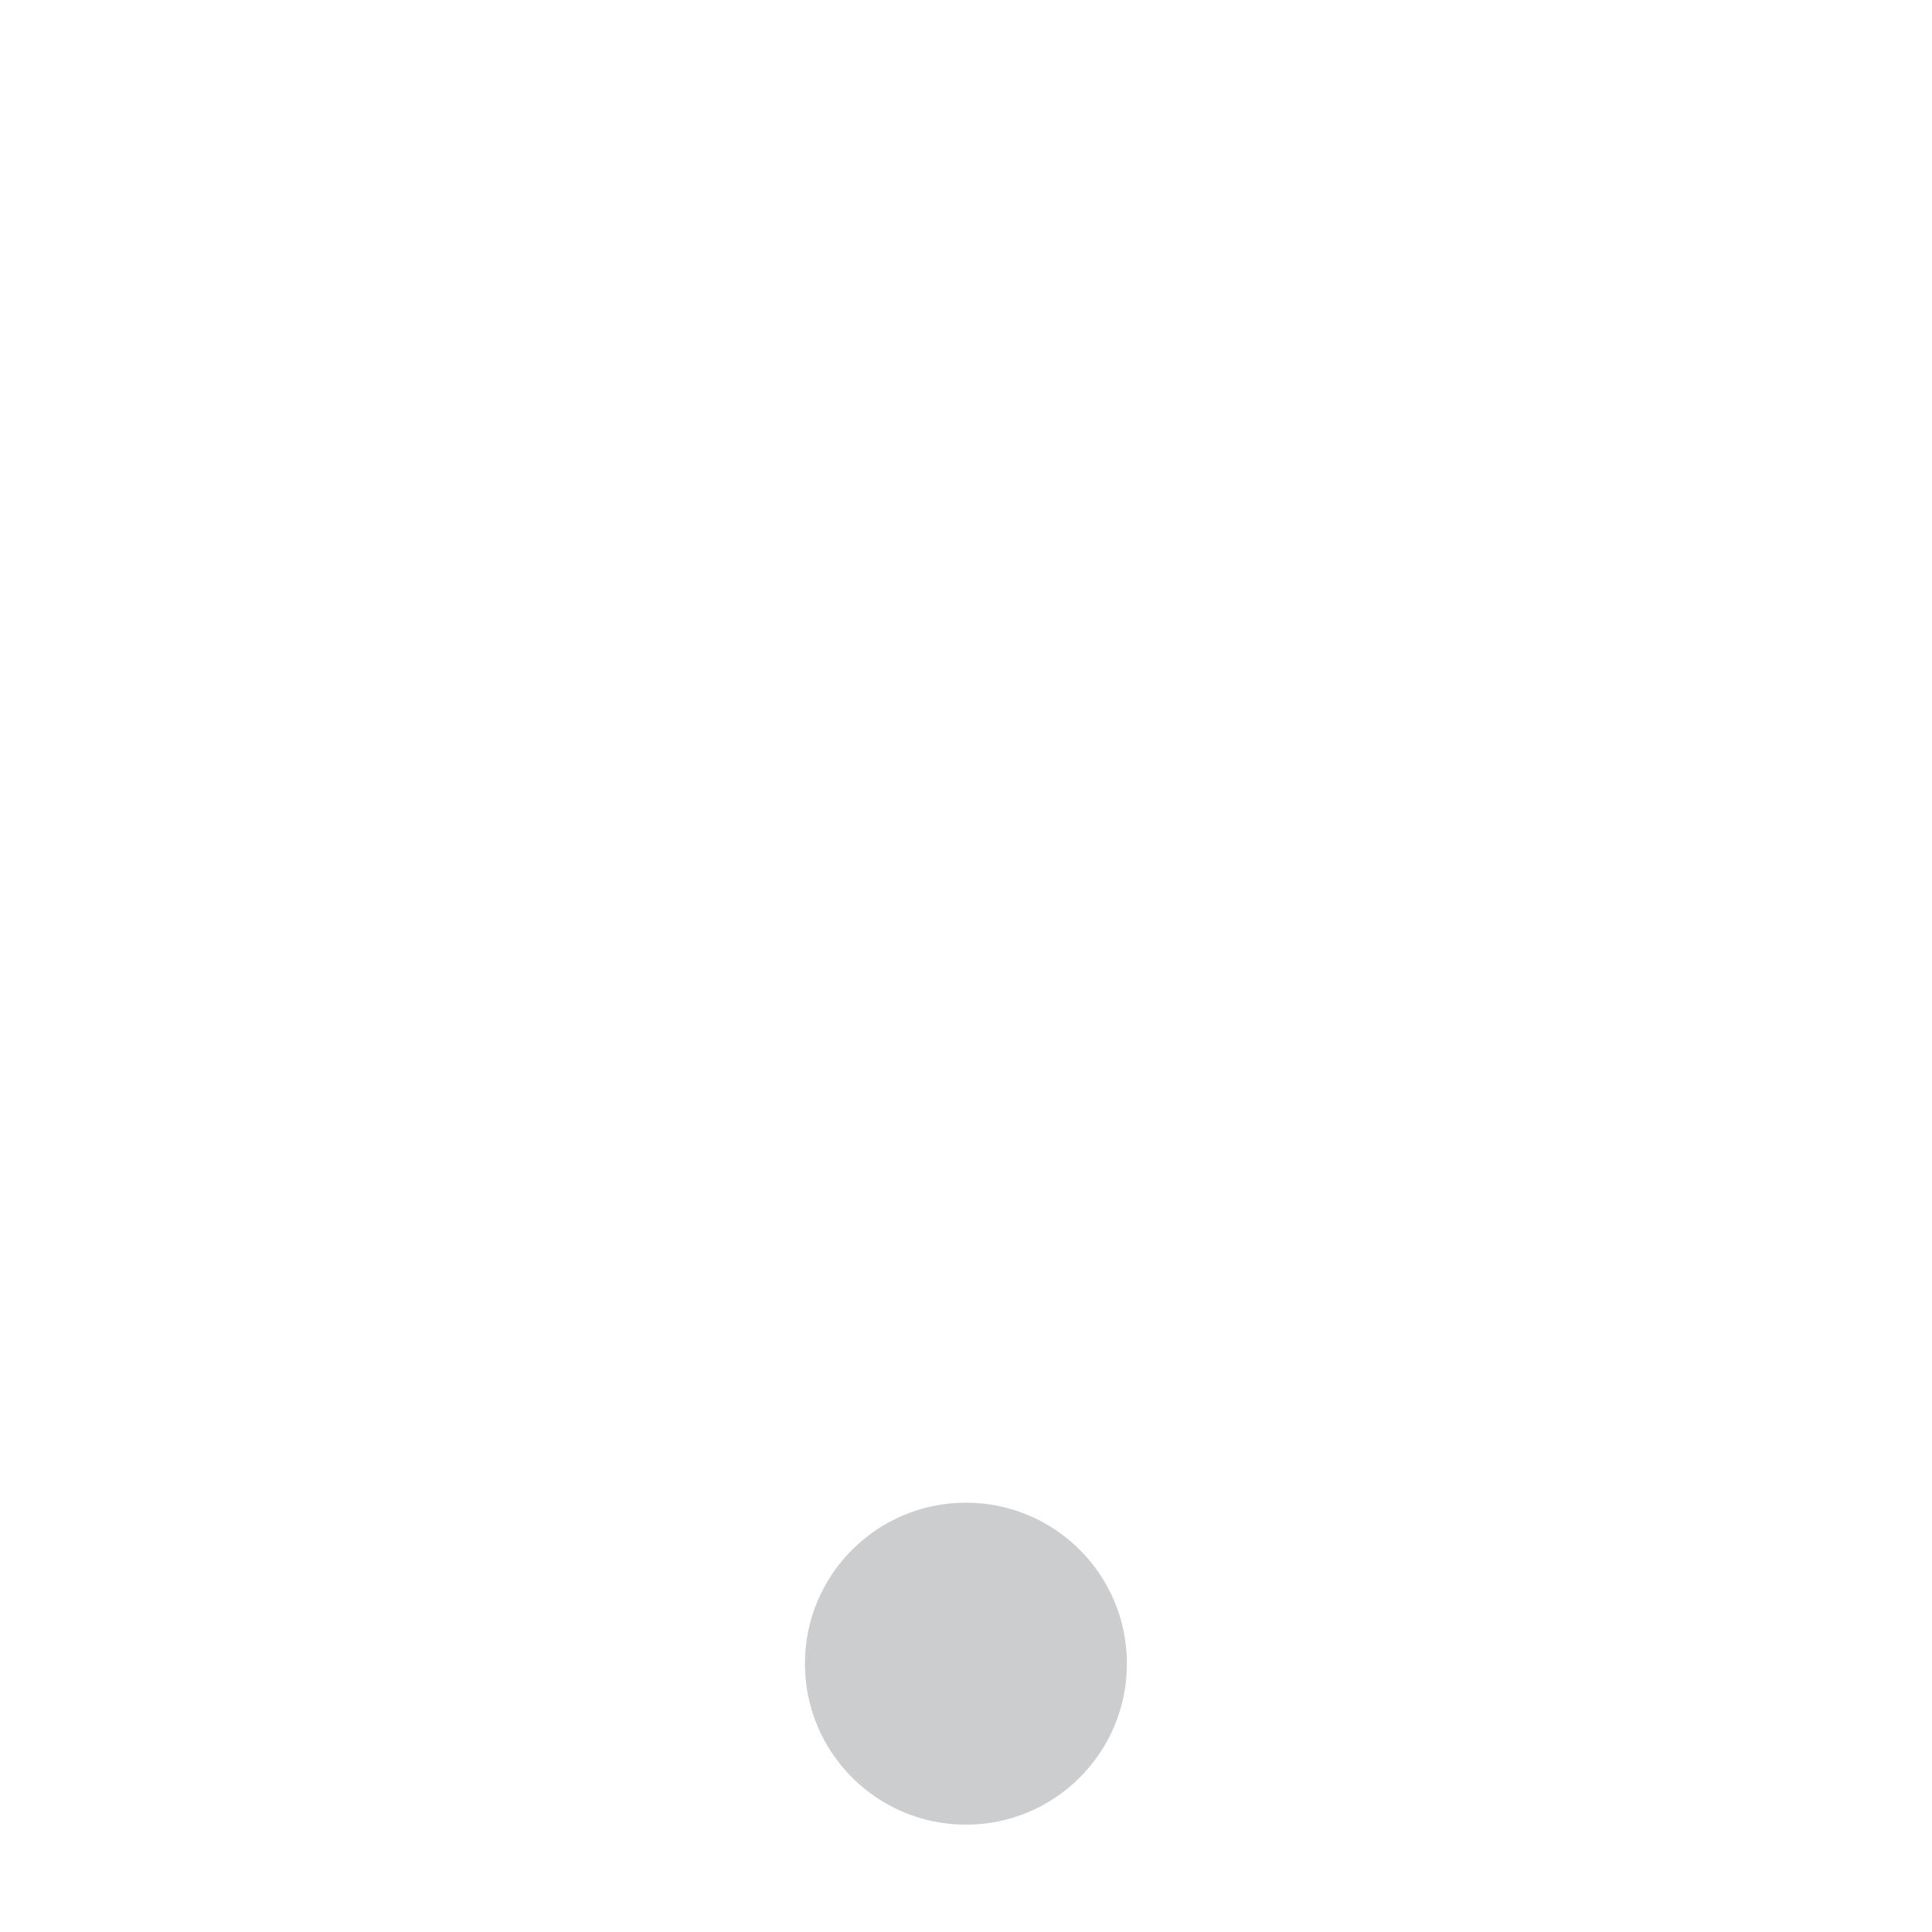
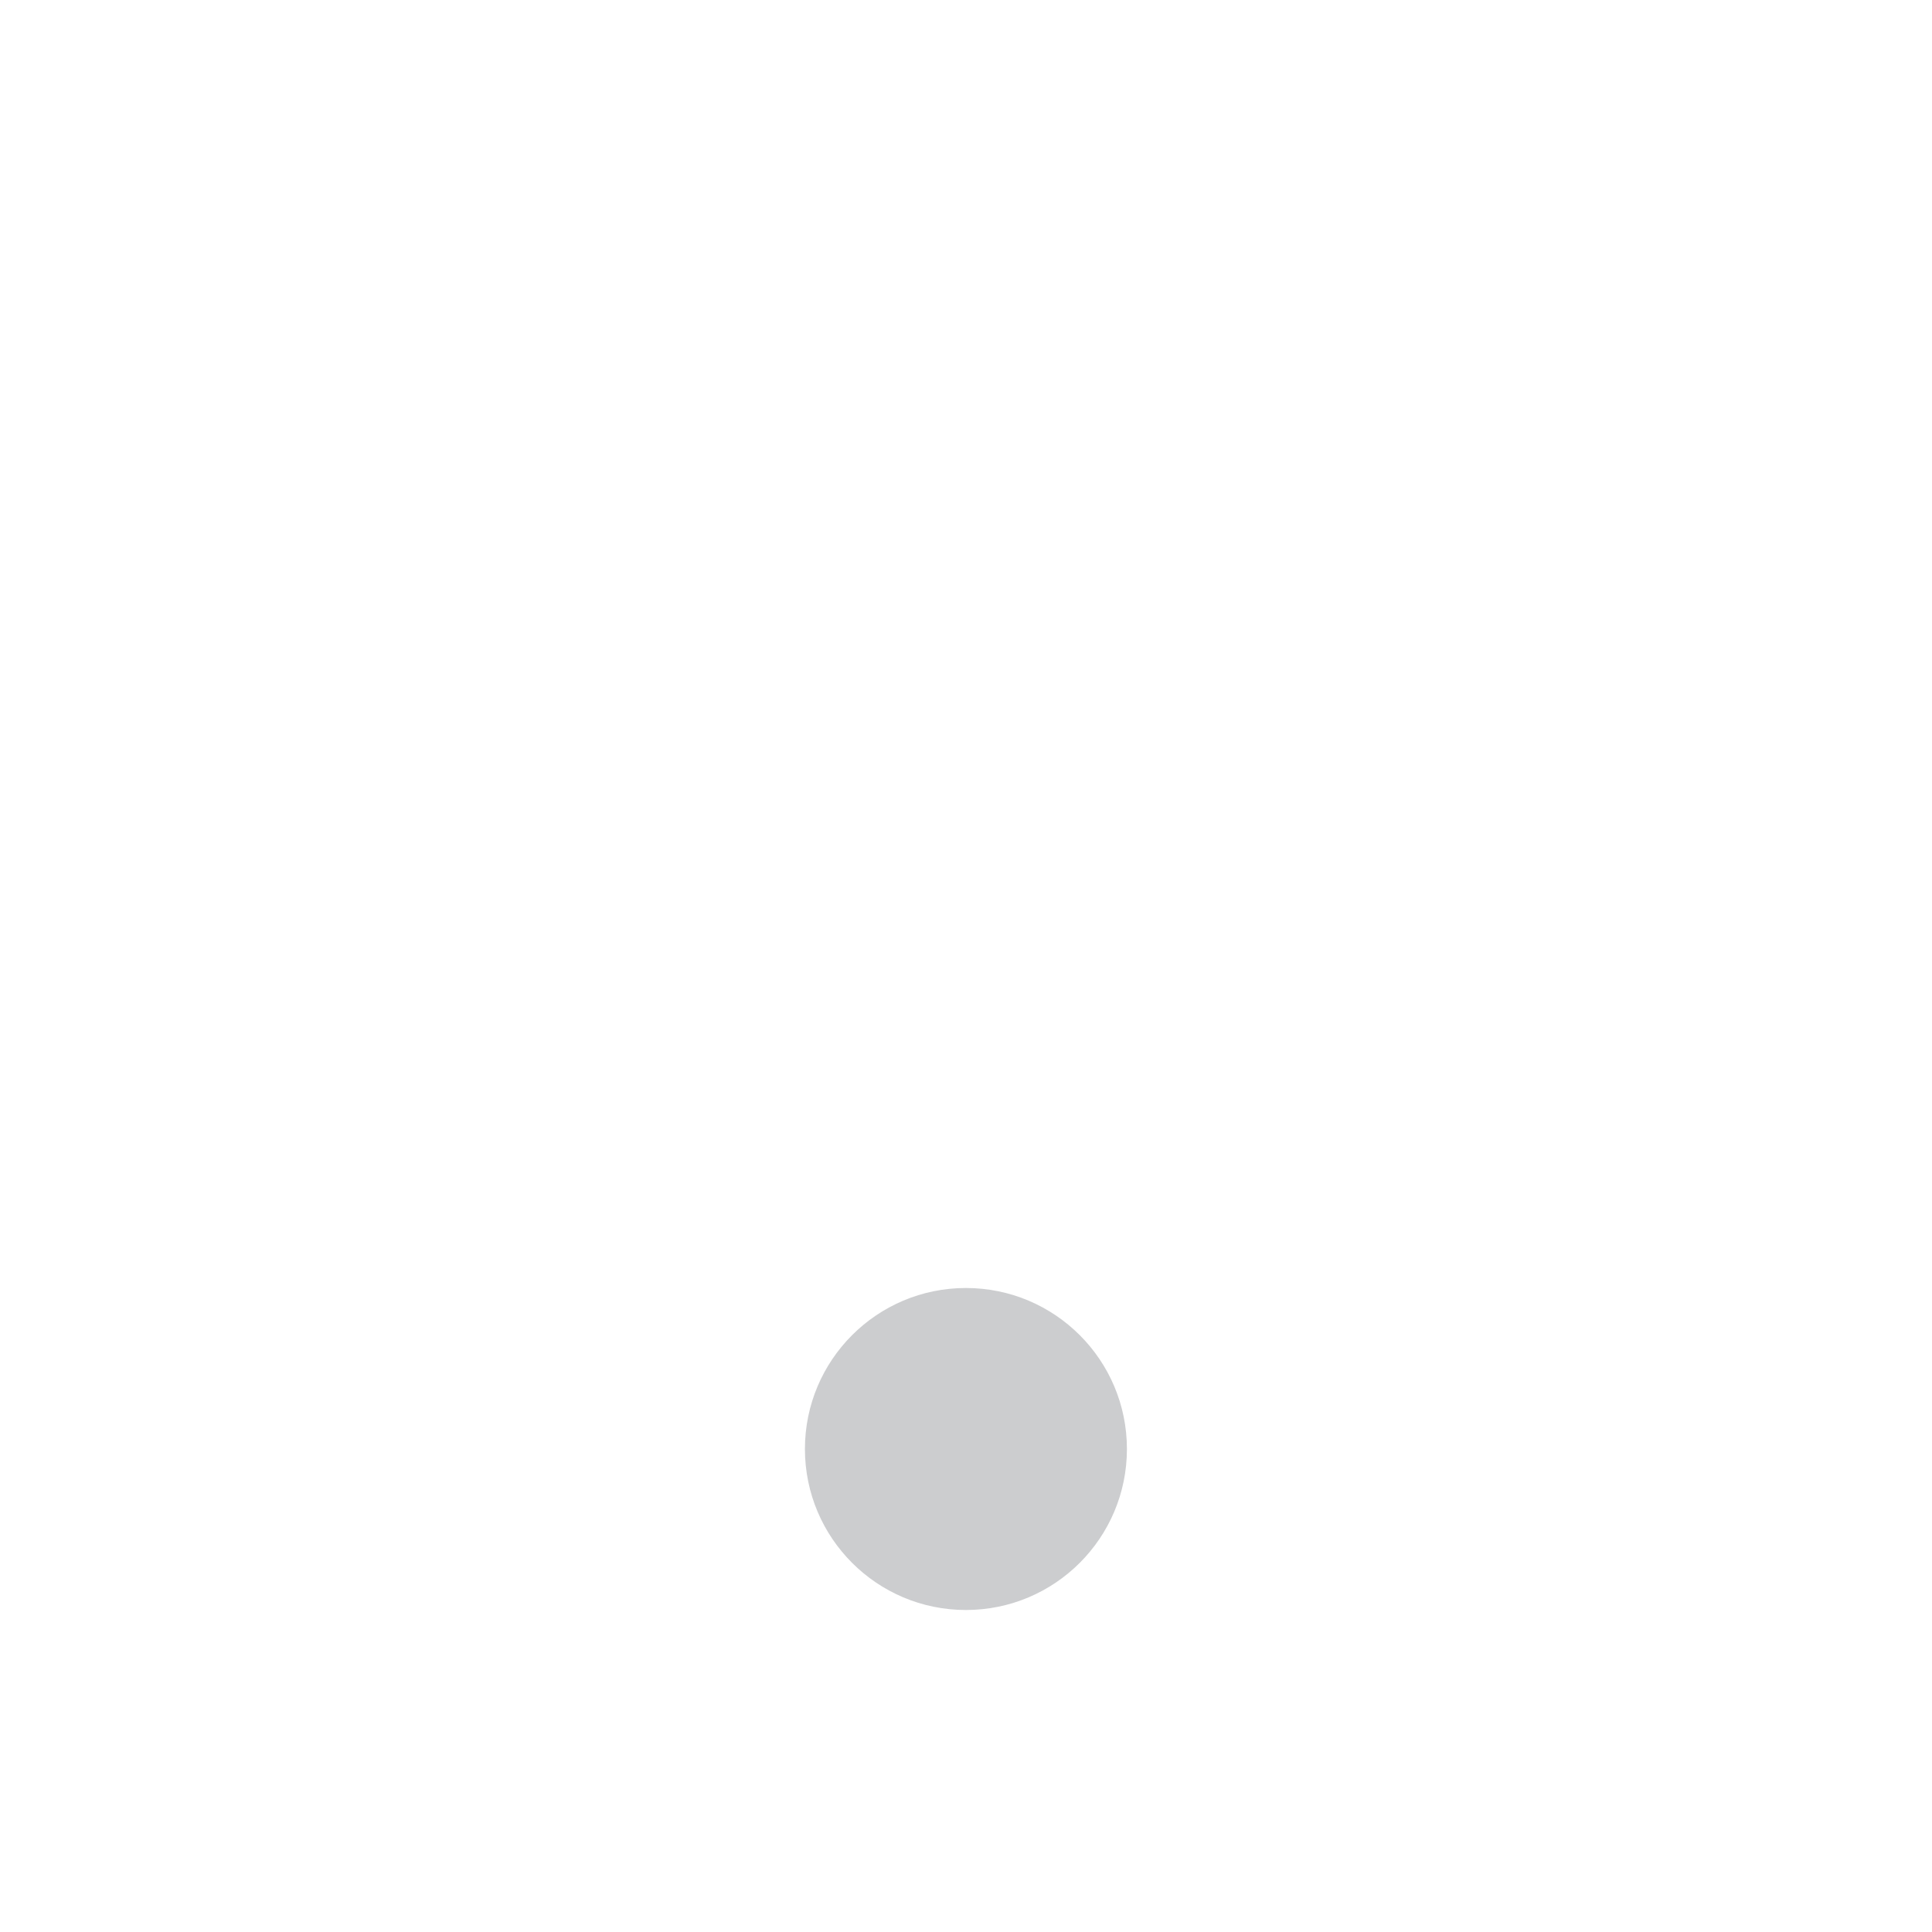
<svg xmlns="http://www.w3.org/2000/svg" width="18" height="18" version="1.1" viewBox="0 0 18 18" xml:space="preserve">
-   <ellipse transform="matrix(1 0 0 1 2.5073 6.5)" cx="6.492" cy="9" rx="1.5" ry="1.5" fill="#cccdcf" stroke-width="0" />
+   <circle transform="translate(2.5073 4.5)" cx="6.492" cy="9" r="1.5" fill="#cccdcf" stroke-width="0" />
</svg>
